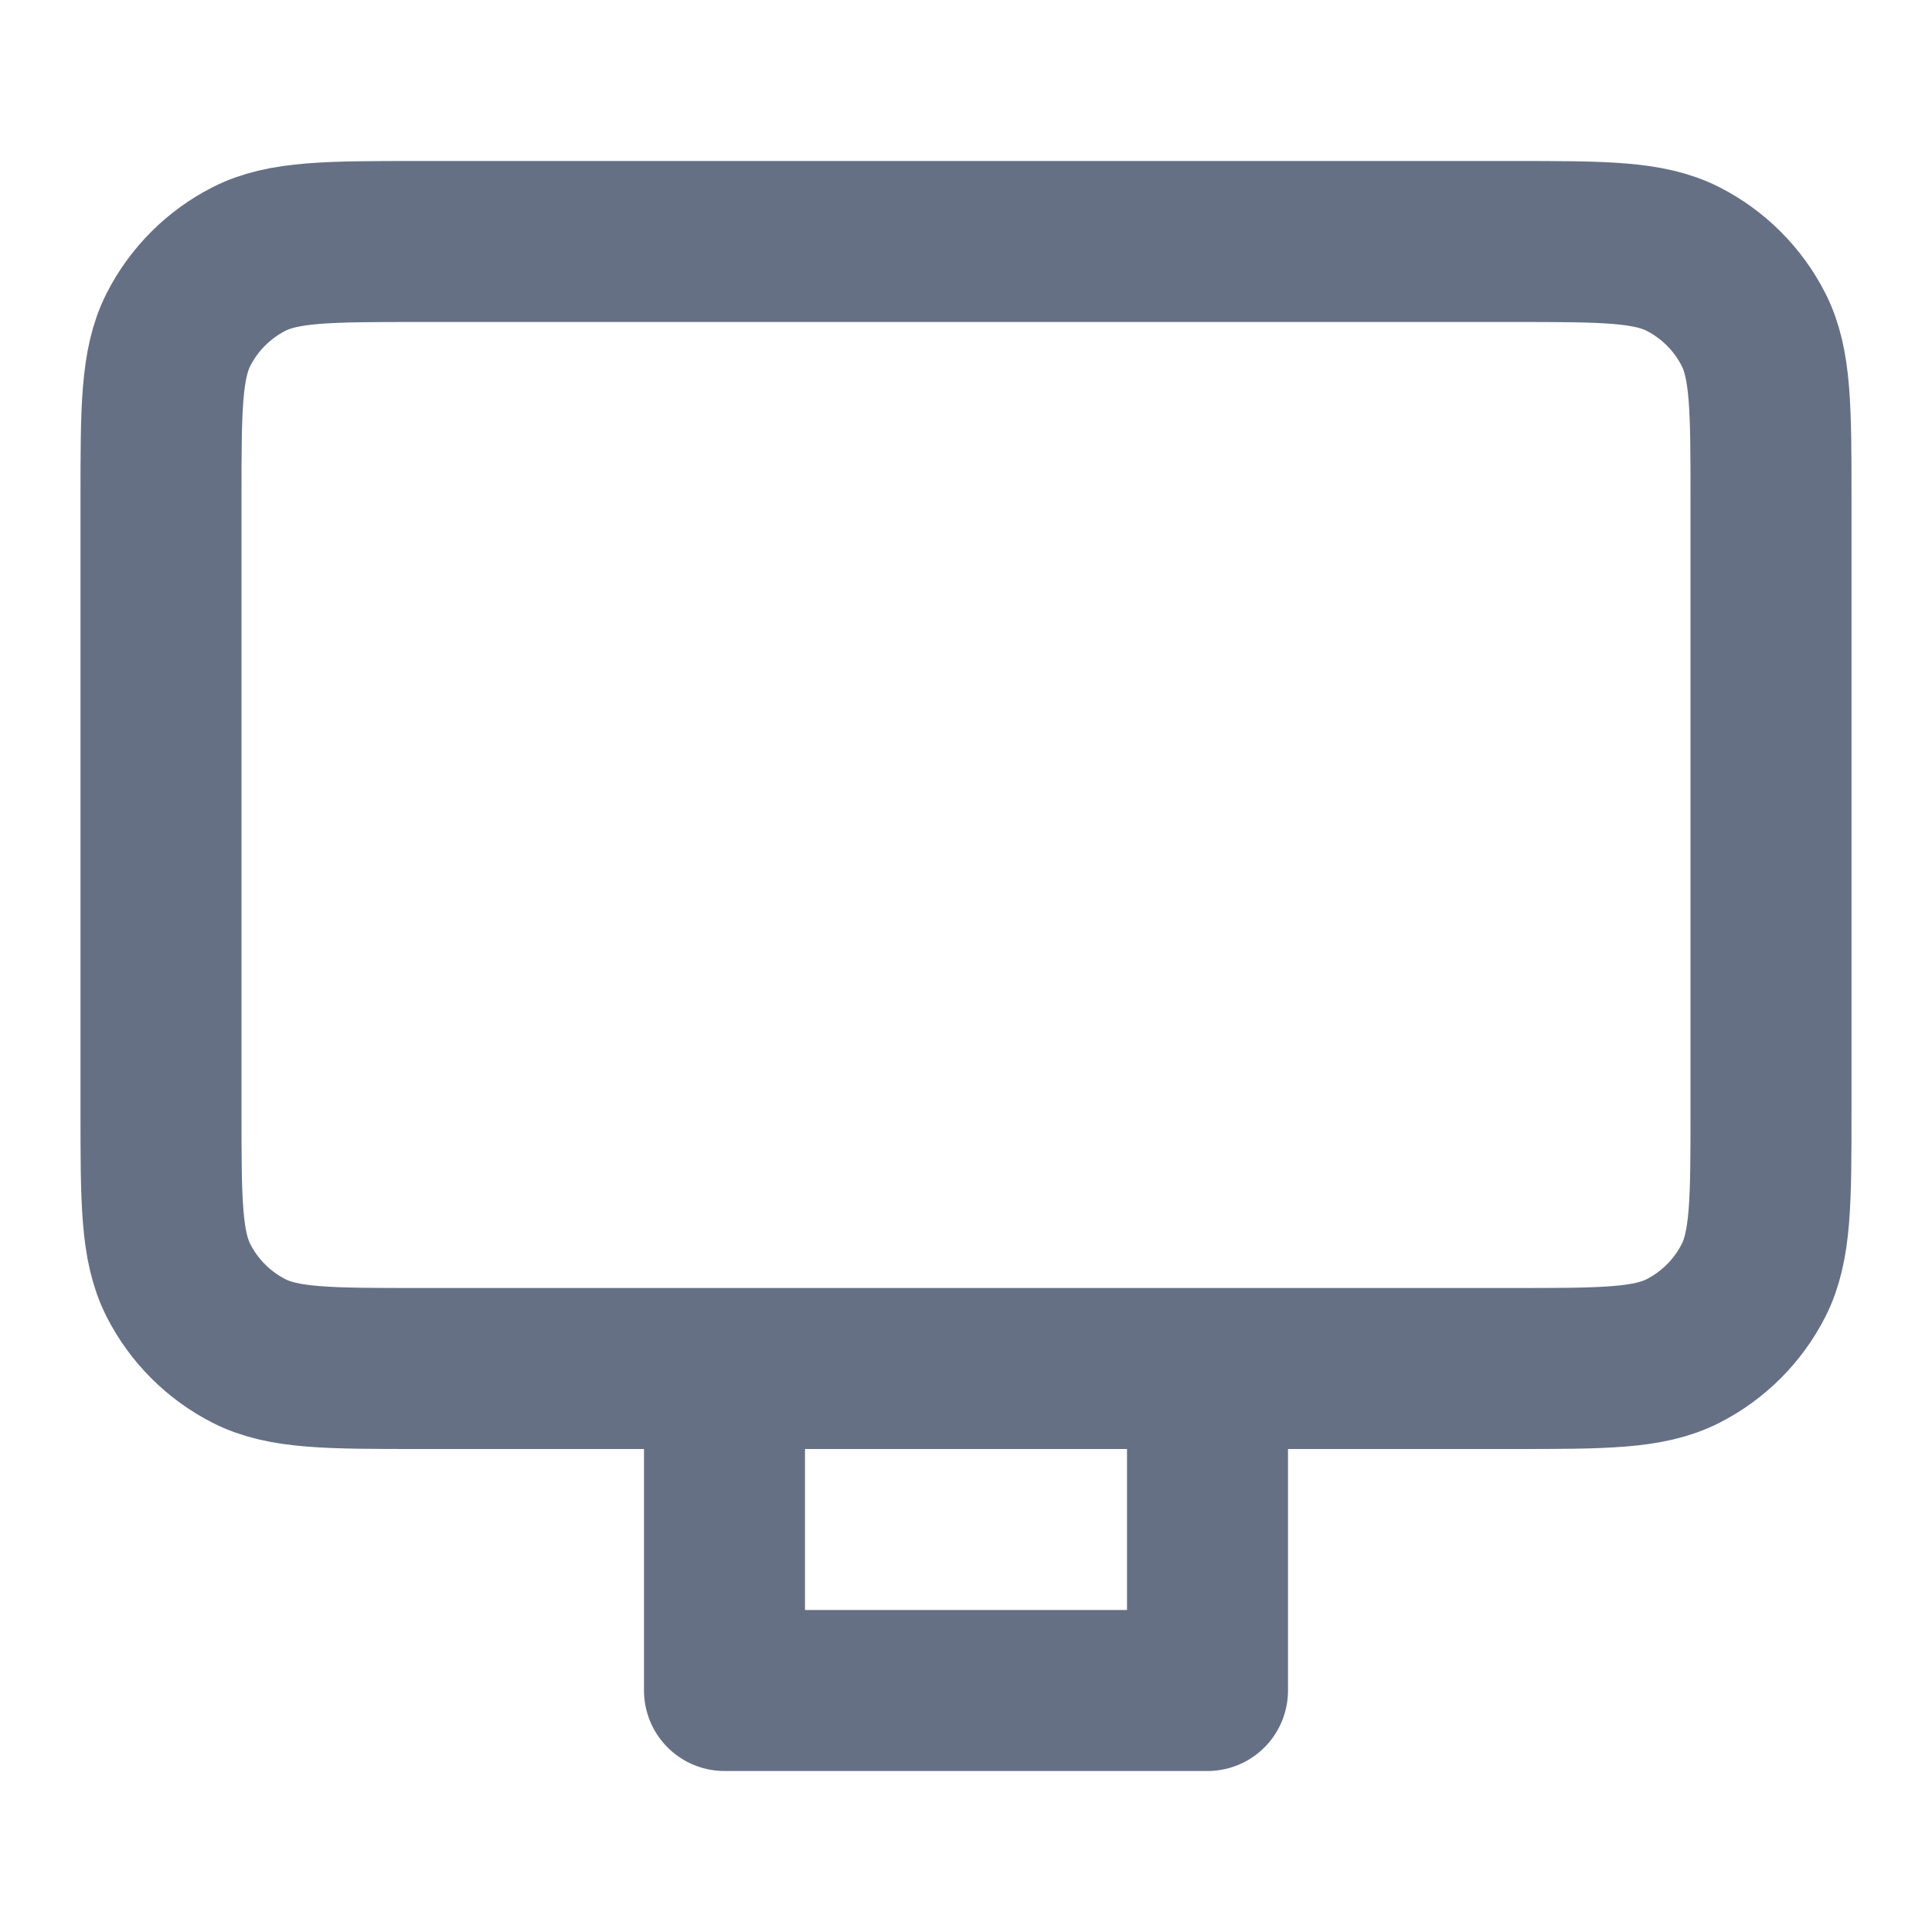
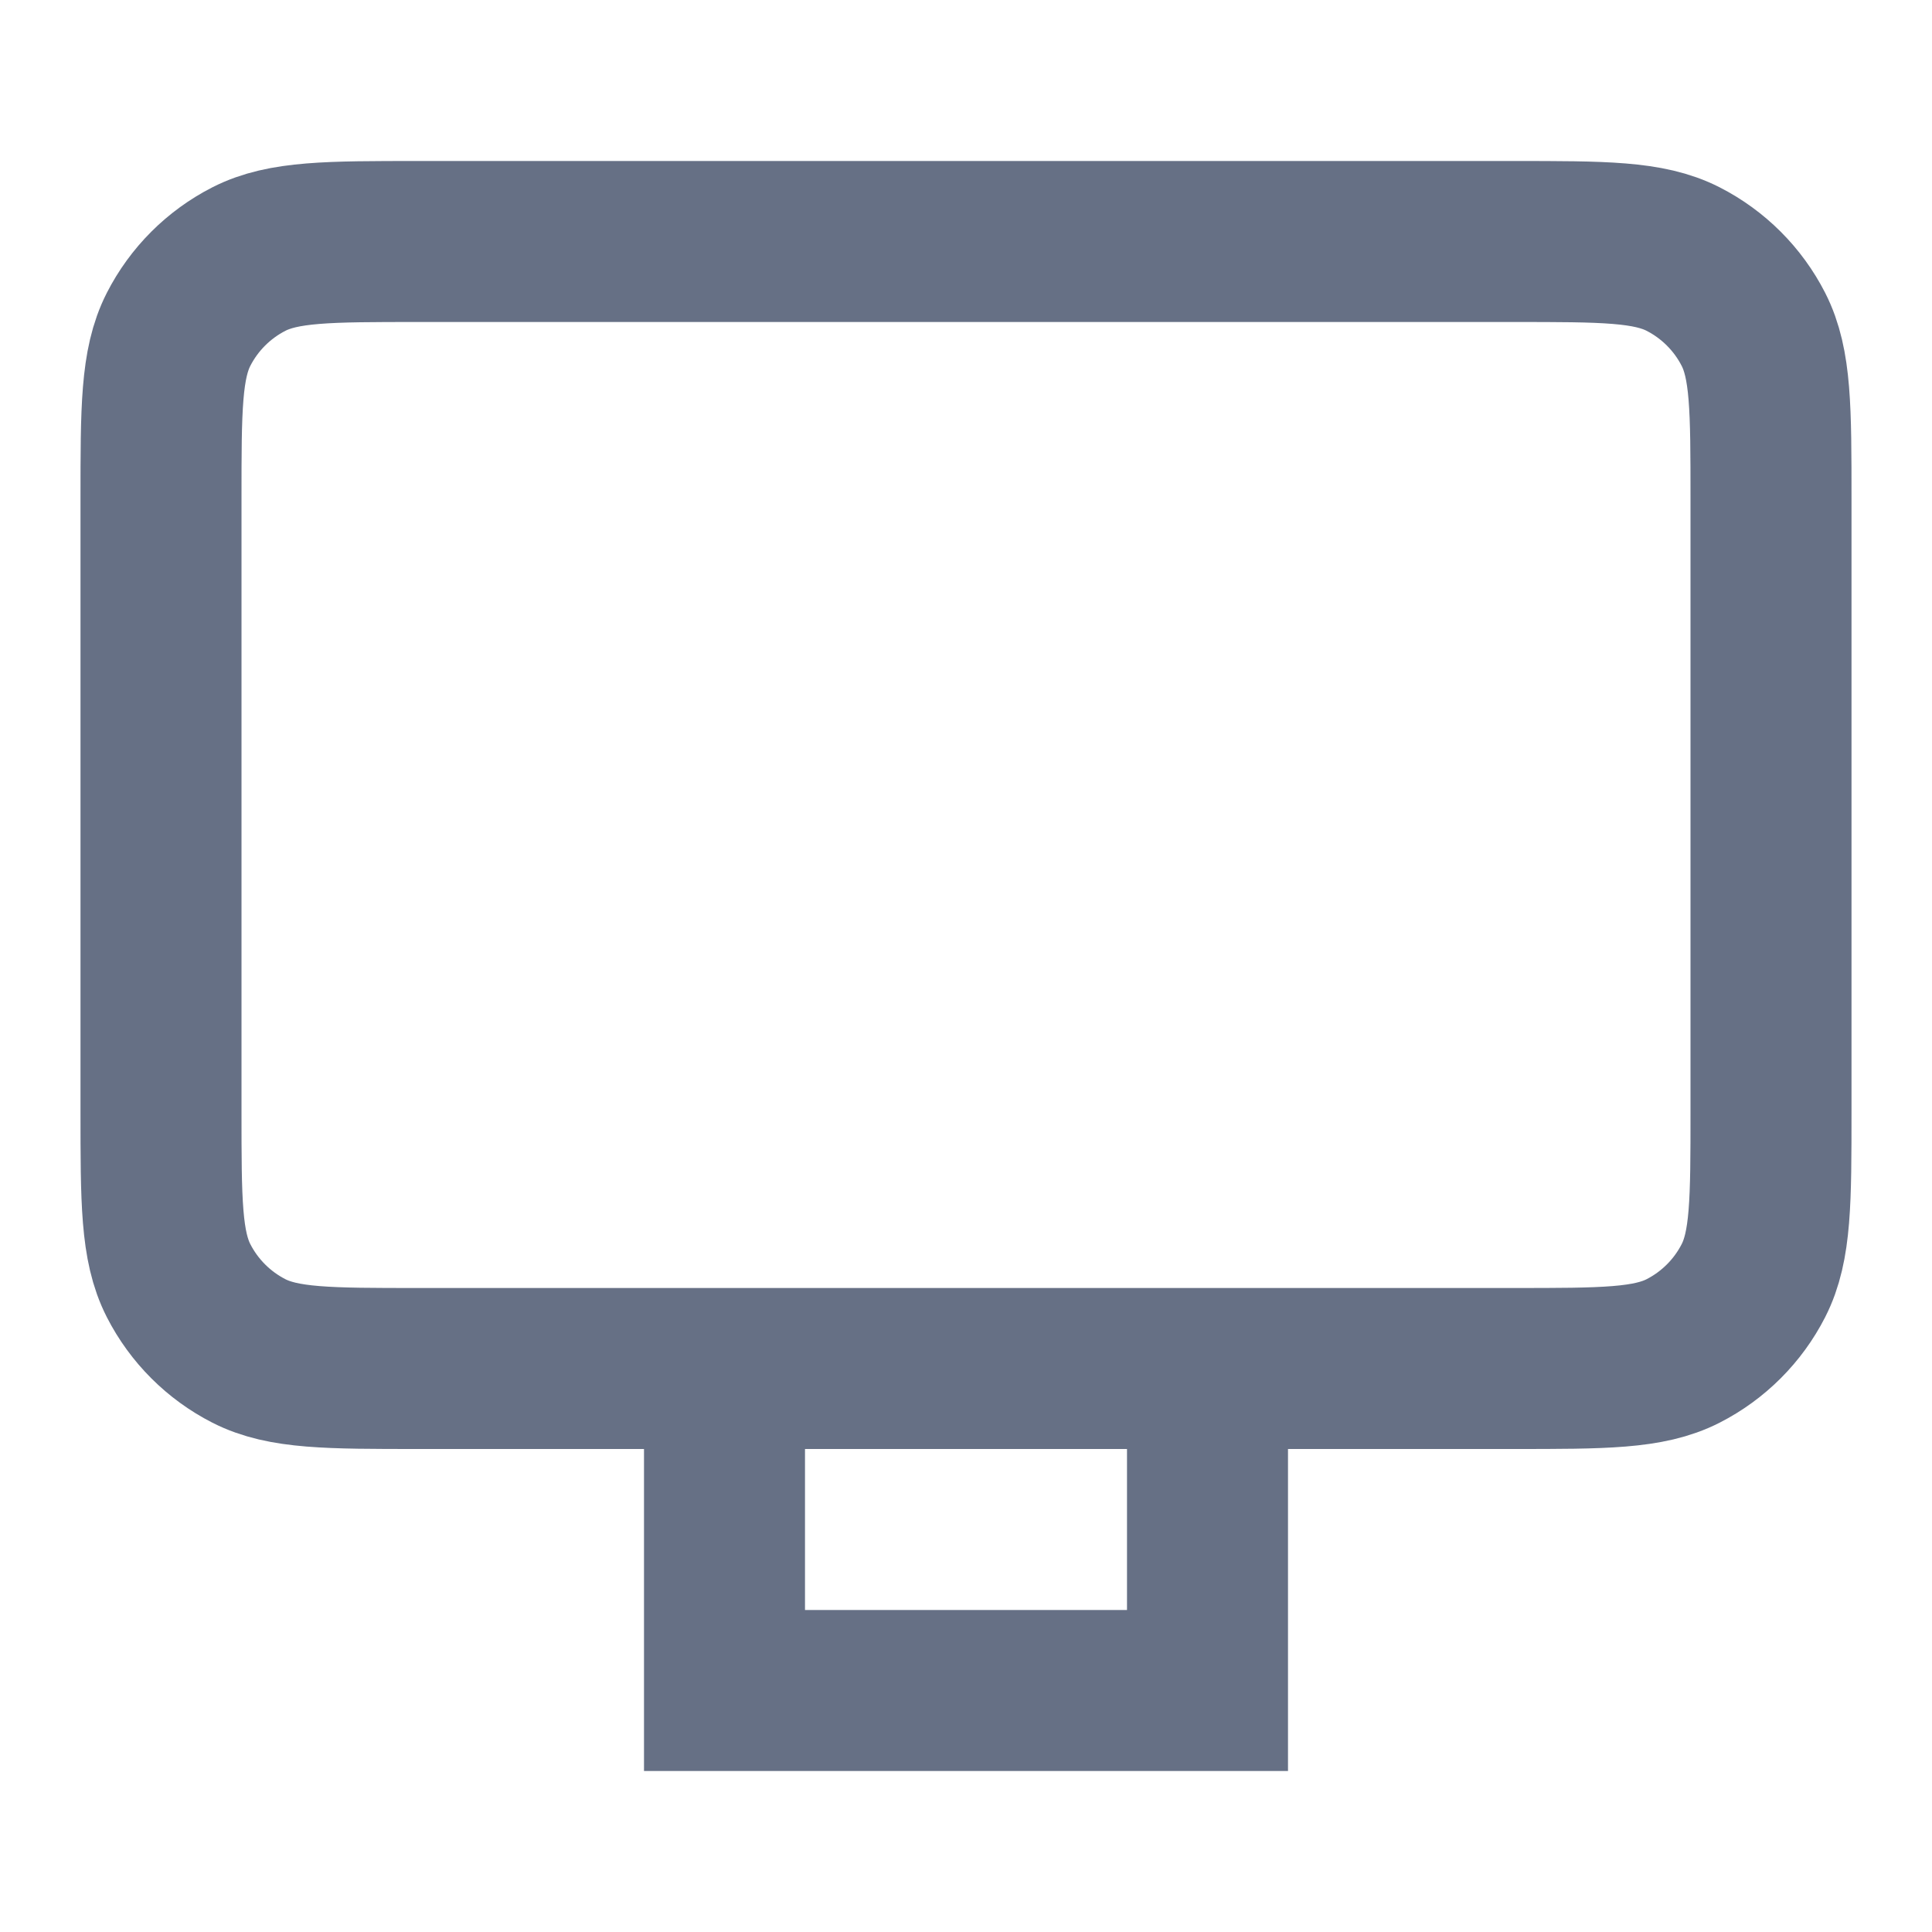
<svg xmlns="http://www.w3.org/2000/svg" width="24" height="24" viewBox="0 0 24 24" fill="none">
-   <path d="M15 17V21H9V17M5.2 17H18.8C19.92 17 20.48 17 20.908 16.782C21.284 16.59 21.59 16.284 21.782 15.908C22 15.48 22 14.92 22 13.8V6.2C22 5.08 22 4.52 21.782 4.092C21.59 3.716 21.284 3.41 20.908 3.218C20.48 3 19.92 3 18.8 3H5.2C4.08 3 3.52 3 3.092 3.218C2.716 3.41 2.41 3.716 2.218 4.092C2 4.52 2 5.08 2 6.2V13.8C2 14.92 2 15.48 2.218 15.908C2.41 16.284 2.716 16.59 3.092 16.782C3.52 17 4.08 17 5.2 17Z" stroke="#667085" stroke-width="2" stroke-linecap="round" stroke-linejoin="round" />
+   <path d="M15 17V21H9V17M5.2 17H18.8C19.92 17 20.48 17 20.908 16.782C21.284 16.59 21.59 16.284 21.782 15.908C22 15.48 22 14.92 22 13.8V6.2C22 5.08 22 4.52 21.782 4.092C21.59 3.716 21.284 3.41 20.908 3.218C20.48 3 19.92 3 18.8 3H5.2C4.08 3 3.52 3 3.092 3.218C2.716 3.41 2.41 3.716 2.218 4.092C2 4.52 2 5.08 2 6.2V13.8C2 14.92 2 15.48 2.218 15.908C2.41 16.284 2.716 16.59 3.092 16.782C3.52 17 4.08 17 5.2 17Z" stroke="#667085" stroke-width="2" stroke-linecap="round" strokeLinejoin="round" />
</svg>
